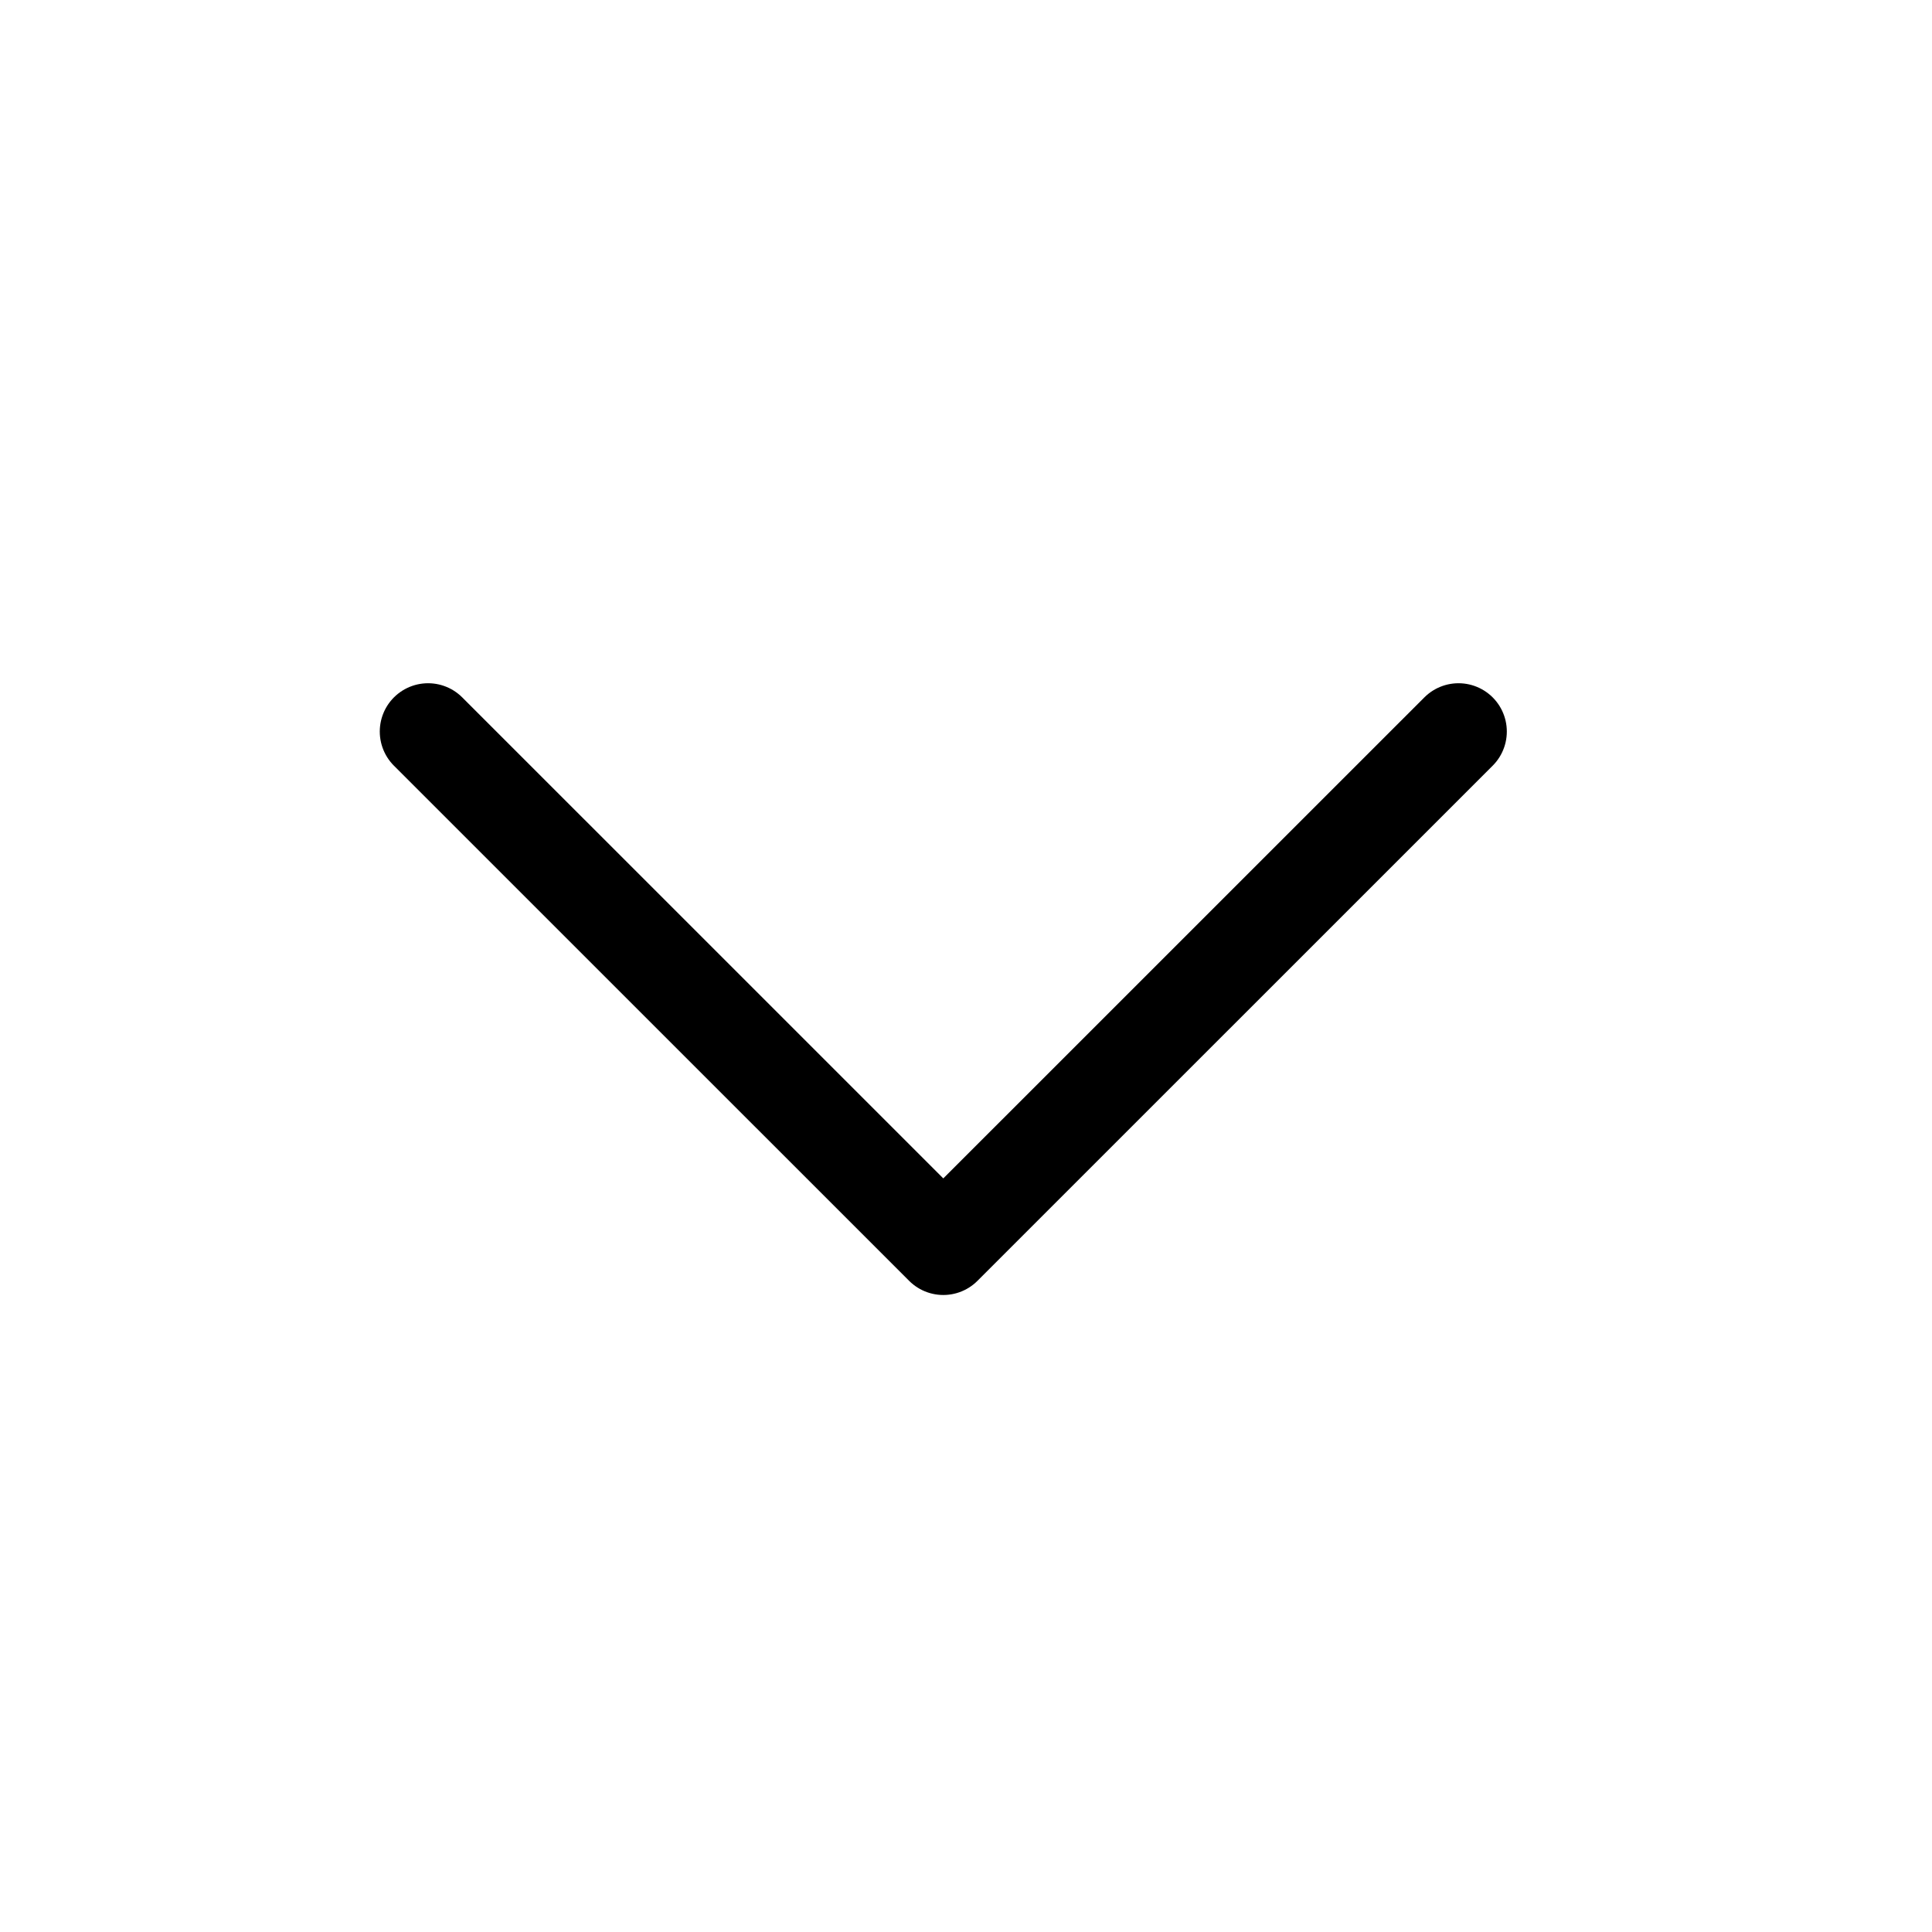
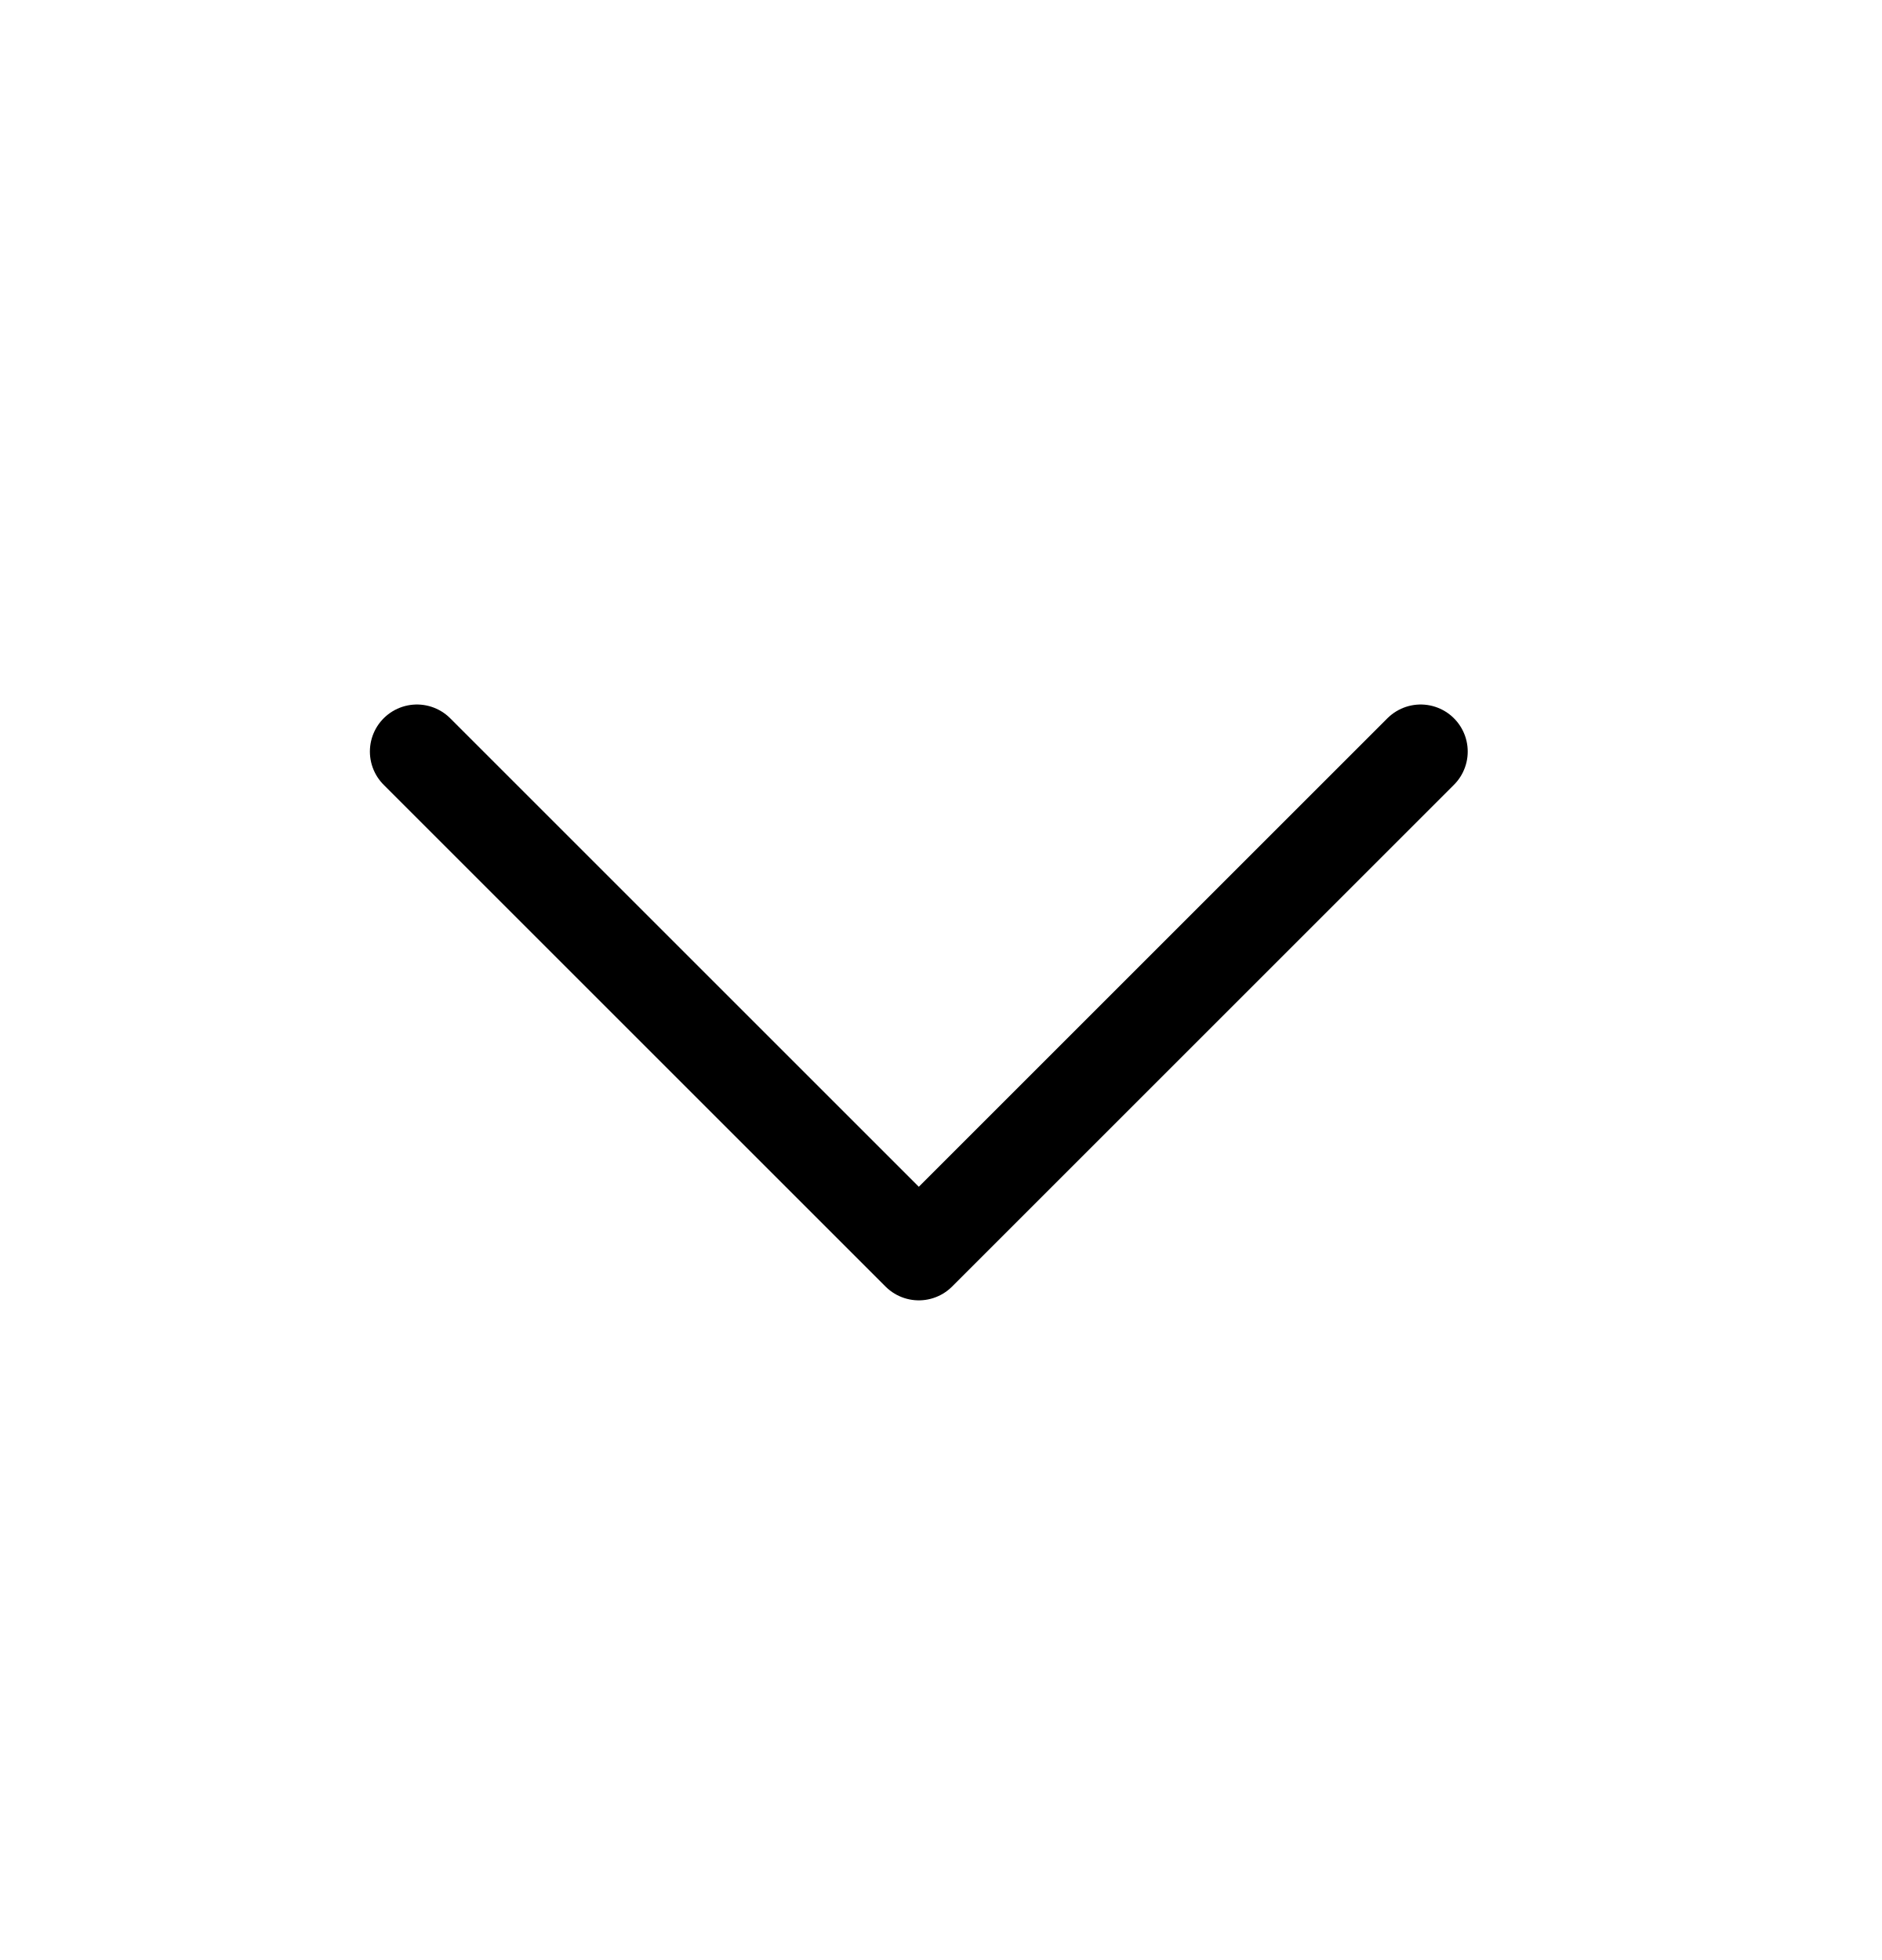
- <svg xmlns="http://www.w3.org/2000/svg" width="28" height="28" viewBox="0 0 28 28" fill="none">
-   <path d="M6.204 10.602L13.671 18.068L21.138 10.602" stroke="currentColor" stroke-width="1.4" stroke-linecap="round" stroke-linejoin="round" />
+ <svg xmlns="http://www.w3.org/2000/svg" width="24" height="25" viewBox="0 0 24 25" fill="none">
+   <path d="M5.317 9.586L11.717 15.986L18.117 9.586" stroke="currentColor" stroke-width="1.2" stroke-linecap="round" stroke-linejoin="round" />
</svg>
